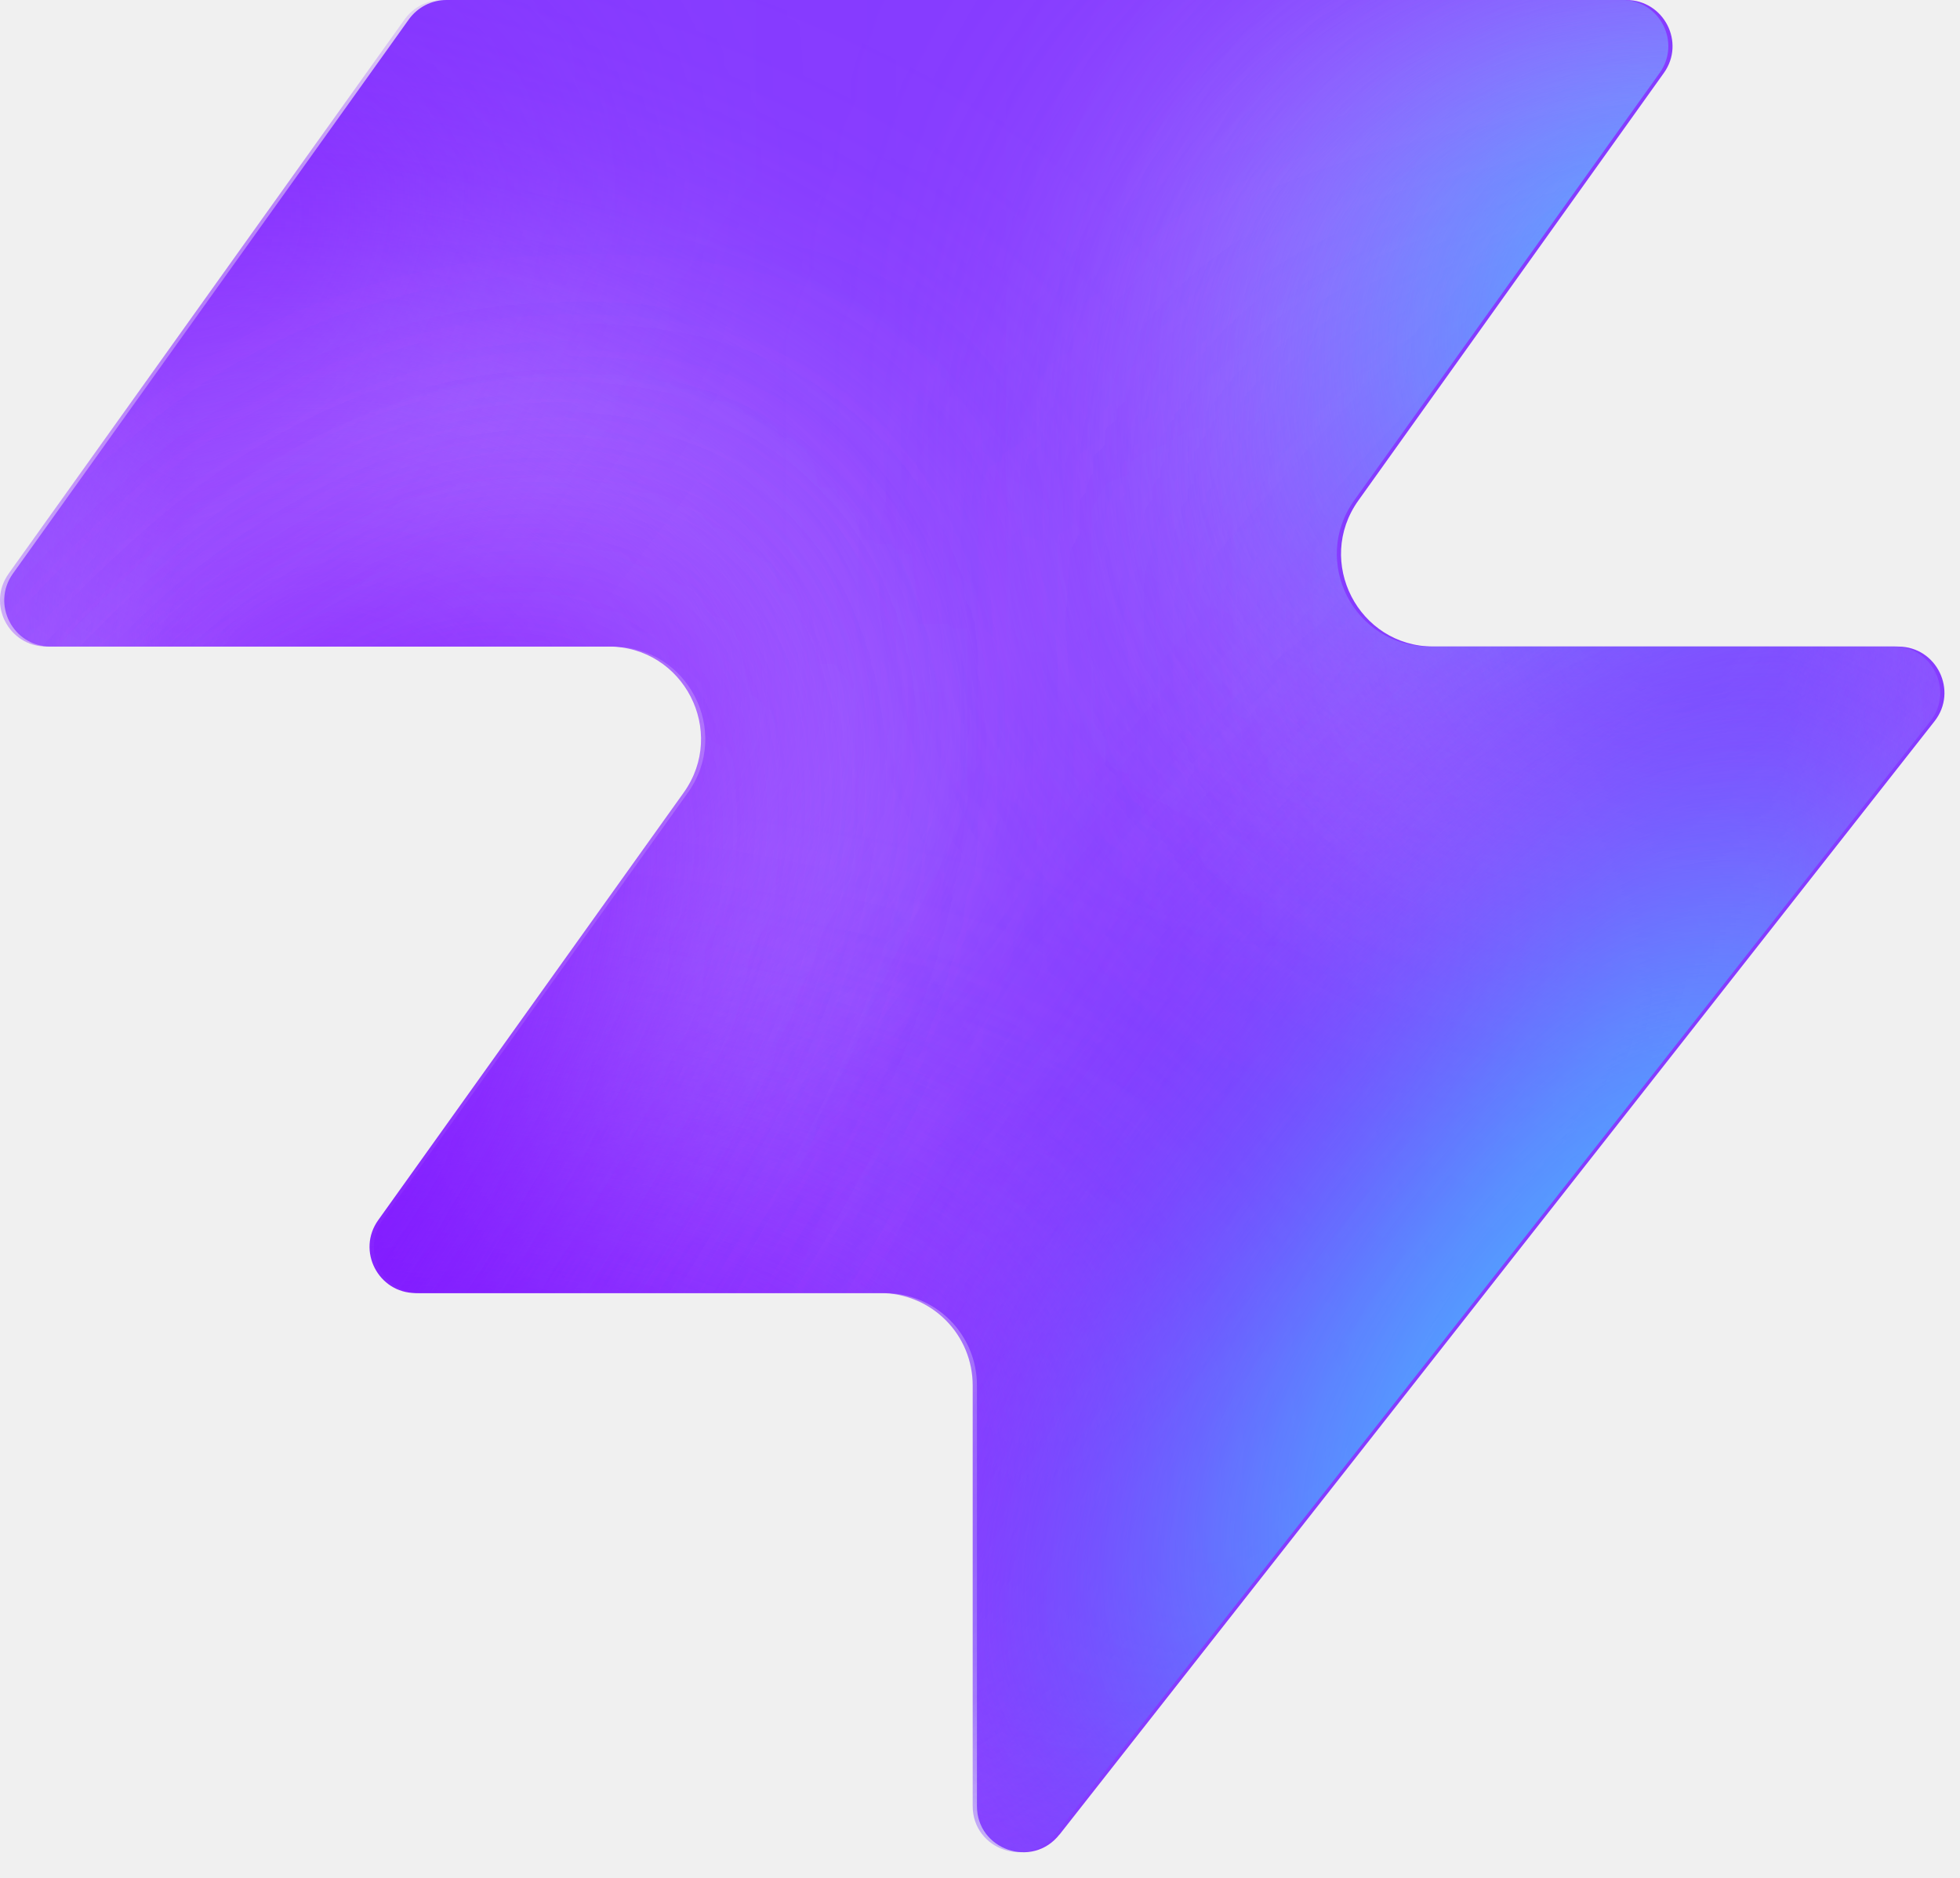
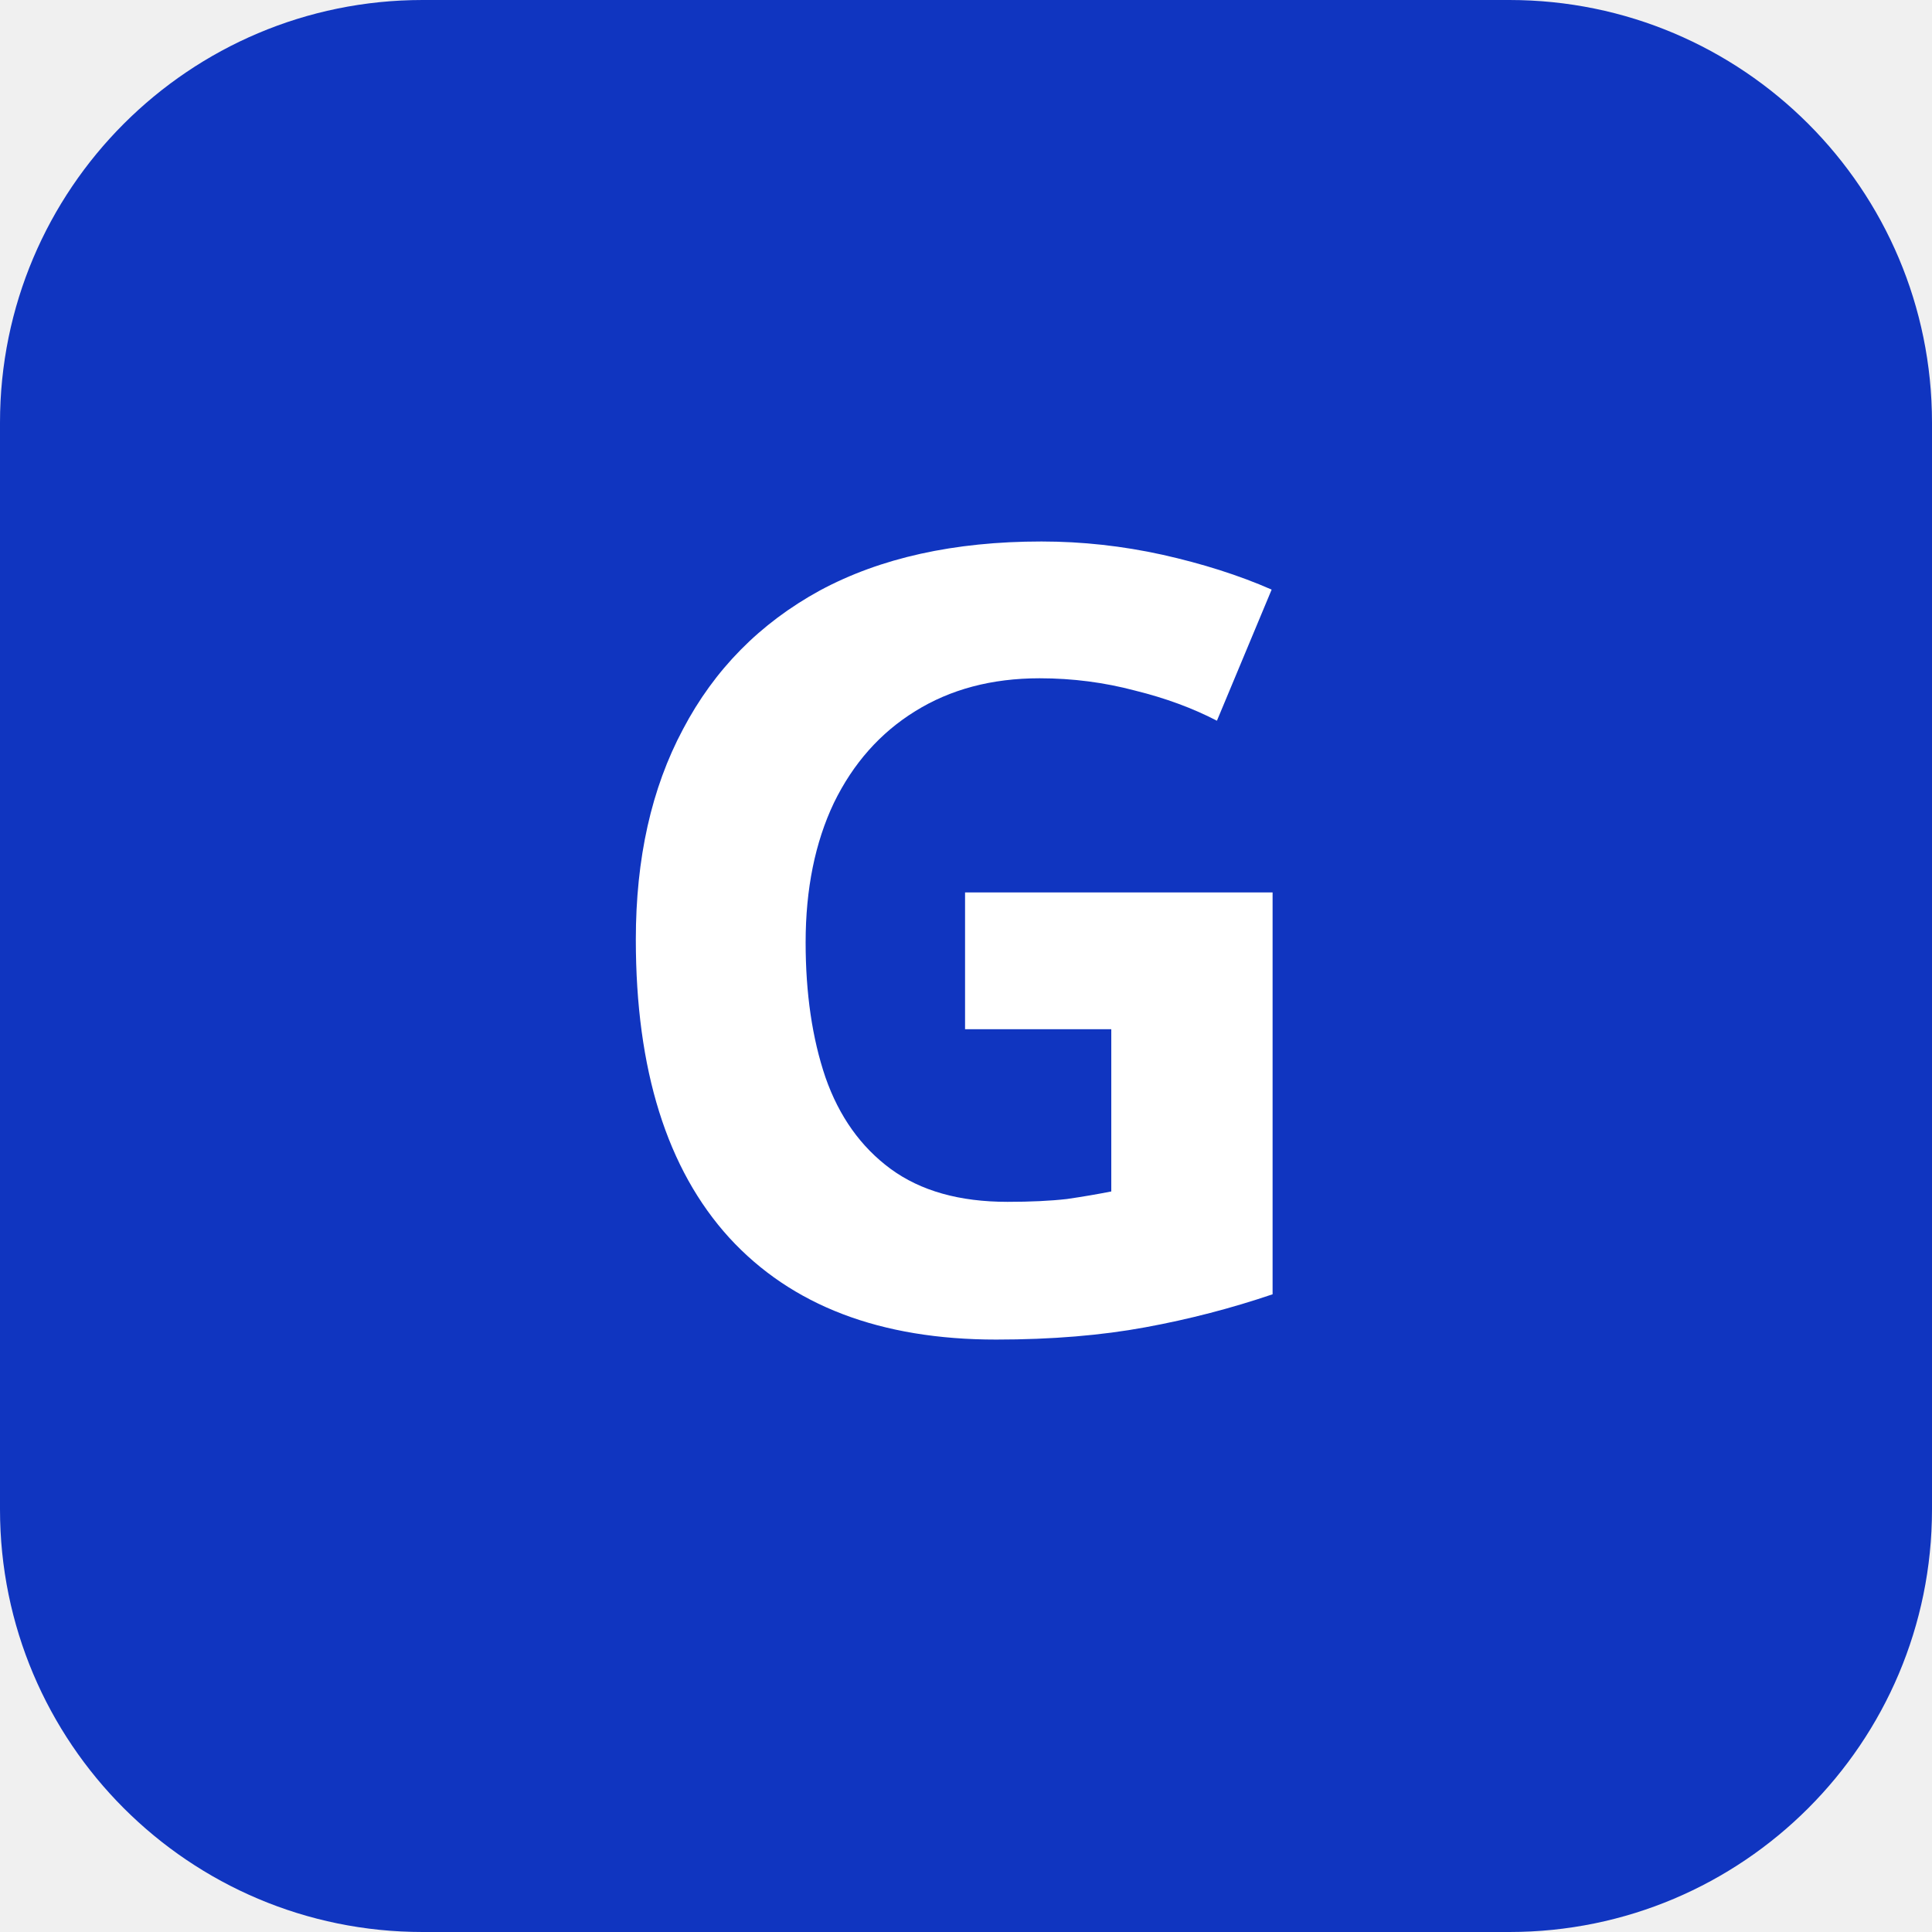
- <svg xmlns="http://www.w3.org/2000/svg" width="48" height="46" fill="none" viewBox="0 0 48 46">
-   <path fill="#863bff" d="M25.946 44.938c-.664.845-2.021.375-2.021-.698V33.937a2.26 2.26 0 0 0-2.262-2.262H10.287c-.92 0-1.456-1.04-.92-1.788l7.48-10.471c1.07-1.497 0-3.578-1.842-3.578H1.237c-.92 0-1.456-1.04-.92-1.788L10.013.474c.214-.297.556-.474.92-.474h28.894c.92 0 1.456 1.04.92 1.788l-7.48 10.471c-1.07 1.498 0 3.579 1.842 3.579h11.377c.943 0 1.473 1.088.89 1.83L25.947 44.94z" style="fill:#863bff;fill:color(display-p3 .525 .23 1);fill-opacity:1" />
-   <mask id="a" width="48" height="46" x="0" y="0" maskUnits="userSpaceOnUse" style="mask-type:alpha">
-     <path fill="#000" d="M25.842 44.938c-.664.844-2.021.375-2.021-.698V33.937a2.26 2.26 0 0 0-2.262-2.262H10.183c-.92 0-1.456-1.04-.92-1.788l7.48-10.471c1.07-1.498 0-3.579-1.842-3.579H1.133c-.92 0-1.456-1.04-.92-1.787L9.91.473c.214-.297.556-.474.92-.474h28.894c.92 0 1.456 1.04.92 1.788l-7.48 10.471c-1.07 1.498 0 3.578 1.842 3.578h11.377c.943 0 1.473 1.088.89 1.832L25.843 44.94z" style="fill:#000;fill-opacity:1" />
-   </mask>
-   <g mask="url(#a)">
-     <g filter="url(#b)">
-       <ellipse cx="5.508" cy="14.704" fill="#ede6ff" rx="5.508" ry="14.704" style="fill:#ede6ff;fill:color(display-p3 .927 .903 1);fill-opacity:1" transform="matrix(.00324 1 1 -.00324 -4.47 31.516)" />
-     </g>
-     <g filter="url(#c)">
-       <ellipse cx="10.399" cy="29.851" fill="#ede6ff" rx="10.399" ry="29.851" style="fill:#ede6ff;fill:color(display-p3 .927 .903 1);fill-opacity:1" transform="matrix(.00324 1 1 -.00324 -39.328 7.883)" />
-     </g>
-     <g filter="url(#d)">
-       <ellipse cx="5.508" cy="30.487" fill="#7e14ff" rx="5.508" ry="30.487" style="fill:#7e14ff;fill:color(display-p3 .492 .077 1);fill-opacity:1" transform="rotate(89.814 -25.913 -14.639)scale(1 -1)" />
-     </g>
-     <g filter="url(#e)">
-       <ellipse cx="5.508" cy="30.599" fill="#7e14ff" rx="5.508" ry="30.599" style="fill:#7e14ff;fill:color(display-p3 .492 .077 1);fill-opacity:1" transform="rotate(89.814 -32.644 -3.334)scale(1 -1)" />
-     </g>
-     <g filter="url(#f)">
-       <ellipse cx="5.508" cy="30.599" fill="#7e14ff" rx="5.508" ry="30.599" style="fill:#7e14ff;fill:color(display-p3 .492 .077 1);fill-opacity:1" transform="matrix(.00324 1 1 -.00324 -34.34 30.47)" />
-     </g>
-     <g filter="url(#g)">
-       <ellipse cx="14.072" cy="22.078" fill="#ede6ff" rx="14.072" ry="22.078" style="fill:#ede6ff;fill:color(display-p3 .927 .903 1);fill-opacity:1" transform="rotate(93.35 24.506 48.493)scale(-1 1)" />
-     </g>
-     <g filter="url(#h)">
-       <ellipse cx="3.47" cy="21.501" fill="#7e14ff" rx="3.47" ry="21.501" style="fill:#7e14ff;fill:color(display-p3 .492 .077 1);fill-opacity:1" transform="rotate(89.009 28.708 47.59)scale(-1 1)" />
-     </g>
-     <g filter="url(#i)">
-       <ellipse cx="3.47" cy="21.501" fill="#7e14ff" rx="3.47" ry="21.501" style="fill:#7e14ff;fill:color(display-p3 .492 .077 1);fill-opacity:1" transform="rotate(89.009 28.708 47.59)scale(-1 1)" />
-     </g>
-     <g filter="url(#j)">
-       <ellipse cx=".387" cy="8.972" fill="#7e14ff" rx="4.407" ry="29.108" style="fill:#7e14ff;fill:color(display-p3 .492 .077 1);fill-opacity:1" transform="rotate(39.51 .387 8.972)" />
-     </g>
-     <g filter="url(#k)">
-       <ellipse cx="47.523" cy="-6.092" fill="#7e14ff" rx="4.407" ry="29.108" style="fill:#7e14ff;fill:color(display-p3 .492 .077 1);fill-opacity:1" transform="rotate(37.892 47.523 -6.092)" />
-     </g>
-     <g filter="url(#l)">
-       <ellipse cx="41.412" cy="6.333" fill="#47bfff" rx="5.971" ry="9.665" style="fill:#47bfff;fill:color(display-p3 .28 .748 1);fill-opacity:1" transform="rotate(37.892 41.412 6.333)" />
-     </g>
-     <g filter="url(#m)">
-       <ellipse cx="-1.879" cy="38.332" fill="#7e14ff" rx="4.407" ry="29.108" style="fill:#7e14ff;fill:color(display-p3 .492 .077 1);fill-opacity:1" transform="rotate(37.892 -1.88 38.332)" />
-     </g>
-     <g filter="url(#n)">
-       <ellipse cx="-1.879" cy="38.332" fill="#7e14ff" rx="4.407" ry="29.108" style="fill:#7e14ff;fill:color(display-p3 .492 .077 1);fill-opacity:1" transform="rotate(37.892 -1.88 38.332)" />
-     </g>
-     <g filter="url(#o)">
-       <ellipse cx="35.651" cy="29.907" fill="#7e14ff" rx="4.407" ry="29.108" style="fill:#7e14ff;fill:color(display-p3 .492 .077 1);fill-opacity:1" transform="rotate(37.892 35.651 29.907)" />
-     </g>
-     <g filter="url(#p)">
-       <ellipse cx="38.418" cy="32.4" fill="#47bfff" rx="5.971" ry="15.297" style="fill:#47bfff;fill:color(display-p3 .28 .748 1);fill-opacity:1" transform="rotate(37.892 38.418 32.4)" />
-     </g>
-   </g>
-   <defs>
-     <filter id="b" width="60.045" height="41.654" x="-19.77" y="16.149" color-interpolation-filters="sRGB" filterUnits="userSpaceOnUse">
-       <feFlood flood-opacity="0" result="BackgroundImageFix" />
-       <feBlend in="SourceGraphic" in2="BackgroundImageFix" result="shape" />
-       <feGaussianBlur result="effect1_foregroundBlur_2002_17158" stdDeviation="7.659" />
-     </filter>
-     <filter id="c" width="90.34" height="51.437" x="-54.613" y="-7.533" color-interpolation-filters="sRGB" filterUnits="userSpaceOnUse">
-       <feFlood flood-opacity="0" result="BackgroundImageFix" />
-       <feBlend in="SourceGraphic" in2="BackgroundImageFix" result="shape" />
-       <feGaussianBlur result="effect1_foregroundBlur_2002_17158" stdDeviation="7.659" />
-     </filter>
-     <filter id="d" width="79.355" height="29.4" x="-49.64" y="2.03" color-interpolation-filters="sRGB" filterUnits="userSpaceOnUse">
-       <feFlood flood-opacity="0" result="BackgroundImageFix" />
-       <feBlend in="SourceGraphic" in2="BackgroundImageFix" result="shape" />
-       <feGaussianBlur result="effect1_foregroundBlur_2002_17158" stdDeviation="4.596" />
-     </filter>
-     <filter id="e" width="79.579" height="29.4" x="-45.045" y="20.029" color-interpolation-filters="sRGB" filterUnits="userSpaceOnUse">
-       <feFlood flood-opacity="0" result="BackgroundImageFix" />
-       <feBlend in="SourceGraphic" in2="BackgroundImageFix" result="shape" />
-       <feGaussianBlur result="effect1_foregroundBlur_2002_17158" stdDeviation="4.596" />
-     </filter>
-     <filter id="f" width="79.579" height="29.4" x="-43.513" y="21.178" color-interpolation-filters="sRGB" filterUnits="userSpaceOnUse">
-       <feFlood flood-opacity="0" result="BackgroundImageFix" />
-       <feBlend in="SourceGraphic" in2="BackgroundImageFix" result="shape" />
-       <feGaussianBlur result="effect1_foregroundBlur_2002_17158" stdDeviation="4.596" />
-     </filter>
-     <filter id="g" width="74.749" height="58.852" x="15.756" y="-17.901" color-interpolation-filters="sRGB" filterUnits="userSpaceOnUse">
-       <feFlood flood-opacity="0" result="BackgroundImageFix" />
-       <feBlend in="SourceGraphic" in2="BackgroundImageFix" result="shape" />
-       <feGaussianBlur result="effect1_foregroundBlur_2002_17158" stdDeviation="7.659" />
-     </filter>
-     <filter id="h" width="61.377" height="25.362" x="23.548" y="2.284" color-interpolation-filters="sRGB" filterUnits="userSpaceOnUse">
-       <feFlood flood-opacity="0" result="BackgroundImageFix" />
-       <feBlend in="SourceGraphic" in2="BackgroundImageFix" result="shape" />
-       <feGaussianBlur result="effect1_foregroundBlur_2002_17158" stdDeviation="4.596" />
-     </filter>
-     <filter id="i" width="61.377" height="25.362" x="23.548" y="2.284" color-interpolation-filters="sRGB" filterUnits="userSpaceOnUse">
-       <feFlood flood-opacity="0" result="BackgroundImageFix" />
-       <feBlend in="SourceGraphic" in2="BackgroundImageFix" result="shape" />
-       <feGaussianBlur result="effect1_foregroundBlur_2002_17158" stdDeviation="4.596" />
-     </filter>
-     <filter id="j" width="56.045" height="63.649" x="-27.636" y="-22.853" color-interpolation-filters="sRGB" filterUnits="userSpaceOnUse">
-       <feFlood flood-opacity="0" result="BackgroundImageFix" />
-       <feBlend in="SourceGraphic" in2="BackgroundImageFix" result="shape" />
-       <feGaussianBlur result="effect1_foregroundBlur_2002_17158" stdDeviation="4.596" />
-     </filter>
-     <filter id="k" width="54.814" height="64.646" x="20.116" y="-38.415" color-interpolation-filters="sRGB" filterUnits="userSpaceOnUse">
-       <feFlood flood-opacity="0" result="BackgroundImageFix" />
-       <feBlend in="SourceGraphic" in2="BackgroundImageFix" result="shape" />
-       <feGaussianBlur result="effect1_foregroundBlur_2002_17158" stdDeviation="4.596" />
-     </filter>
-     <filter id="l" width="33.541" height="35.313" x="24.641" y="-11.323" color-interpolation-filters="sRGB" filterUnits="userSpaceOnUse">
-       <feFlood flood-opacity="0" result="BackgroundImageFix" />
-       <feBlend in="SourceGraphic" in2="BackgroundImageFix" result="shape" />
-       <feGaussianBlur result="effect1_foregroundBlur_2002_17158" stdDeviation="4.596" />
-     </filter>
-     <filter id="m" width="54.814" height="64.646" x="-29.286" y="6.009" color-interpolation-filters="sRGB" filterUnits="userSpaceOnUse">
-       <feFlood flood-opacity="0" result="BackgroundImageFix" />
-       <feBlend in="SourceGraphic" in2="BackgroundImageFix" result="shape" />
-       <feGaussianBlur result="effect1_foregroundBlur_2002_17158" stdDeviation="4.596" />
-     </filter>
-     <filter id="n" width="54.814" height="64.646" x="-29.286" y="6.009" color-interpolation-filters="sRGB" filterUnits="userSpaceOnUse">
-       <feFlood flood-opacity="0" result="BackgroundImageFix" />
-       <feBlend in="SourceGraphic" in2="BackgroundImageFix" result="shape" />
-       <feGaussianBlur result="effect1_foregroundBlur_2002_17158" stdDeviation="4.596" />
-     </filter>
-     <filter id="o" width="54.814" height="64.646" x="8.244" y="-2.416" color-interpolation-filters="sRGB" filterUnits="userSpaceOnUse">
-       <feFlood flood-opacity="0" result="BackgroundImageFix" />
-       <feBlend in="SourceGraphic" in2="BackgroundImageFix" result="shape" />
-       <feGaussianBlur result="effect1_foregroundBlur_2002_17158" stdDeviation="4.596" />
-     </filter>
-     <filter id="p" width="39.409" height="43.623" x="18.713" y="10.588" color-interpolation-filters="sRGB" filterUnits="userSpaceOnUse">
-       <feFlood flood-opacity="0" result="BackgroundImageFix" />
-       <feBlend in="SourceGraphic" in2="BackgroundImageFix" result="shape" />
-       <feGaussianBlur result="effect1_foregroundBlur_2002_17158" stdDeviation="4.596" />
-     </filter>
-   </defs>
+ <svg xmlns="http://www.w3.org/2000/svg" viewBox="0 0 32 32">
+   <rect width="32" height="32" rx="7" fill="#1035C0" />
+   <text x="16" y="22" font-family="Orbitron, sans-serif" font-weight="700" font-size="18" fill="white" text-anchor="middle">G</text>
</svg>
